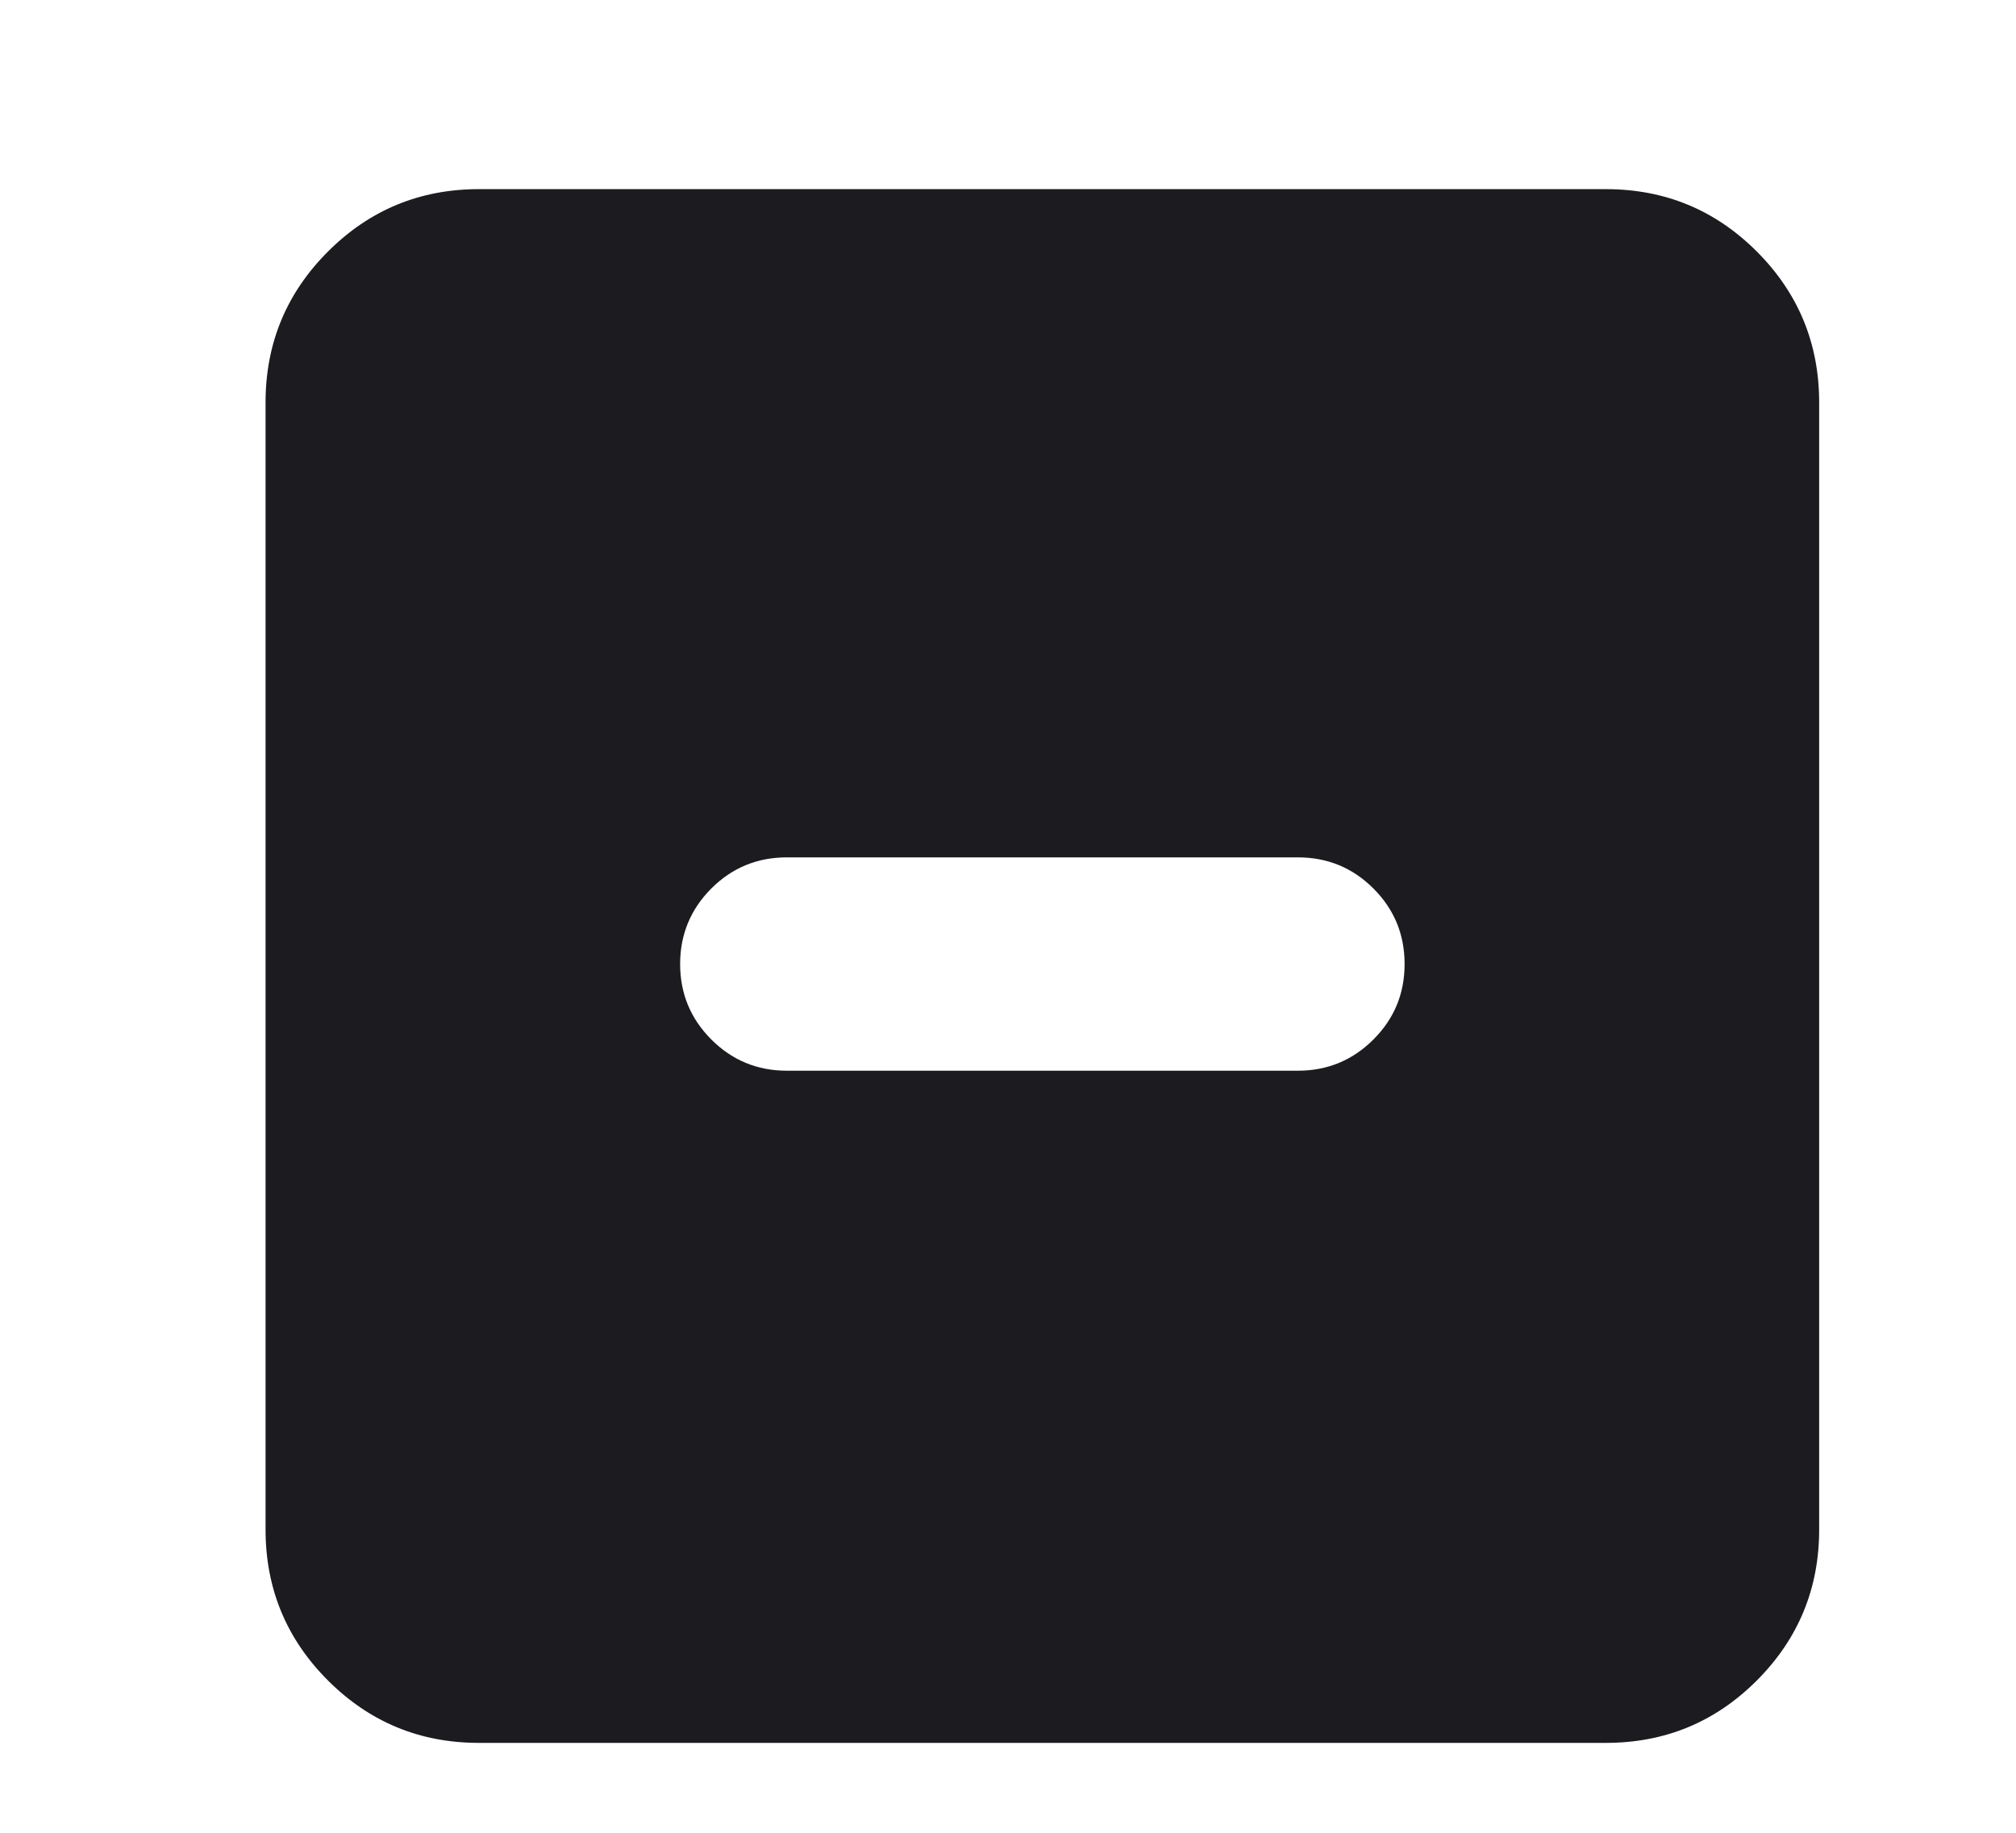
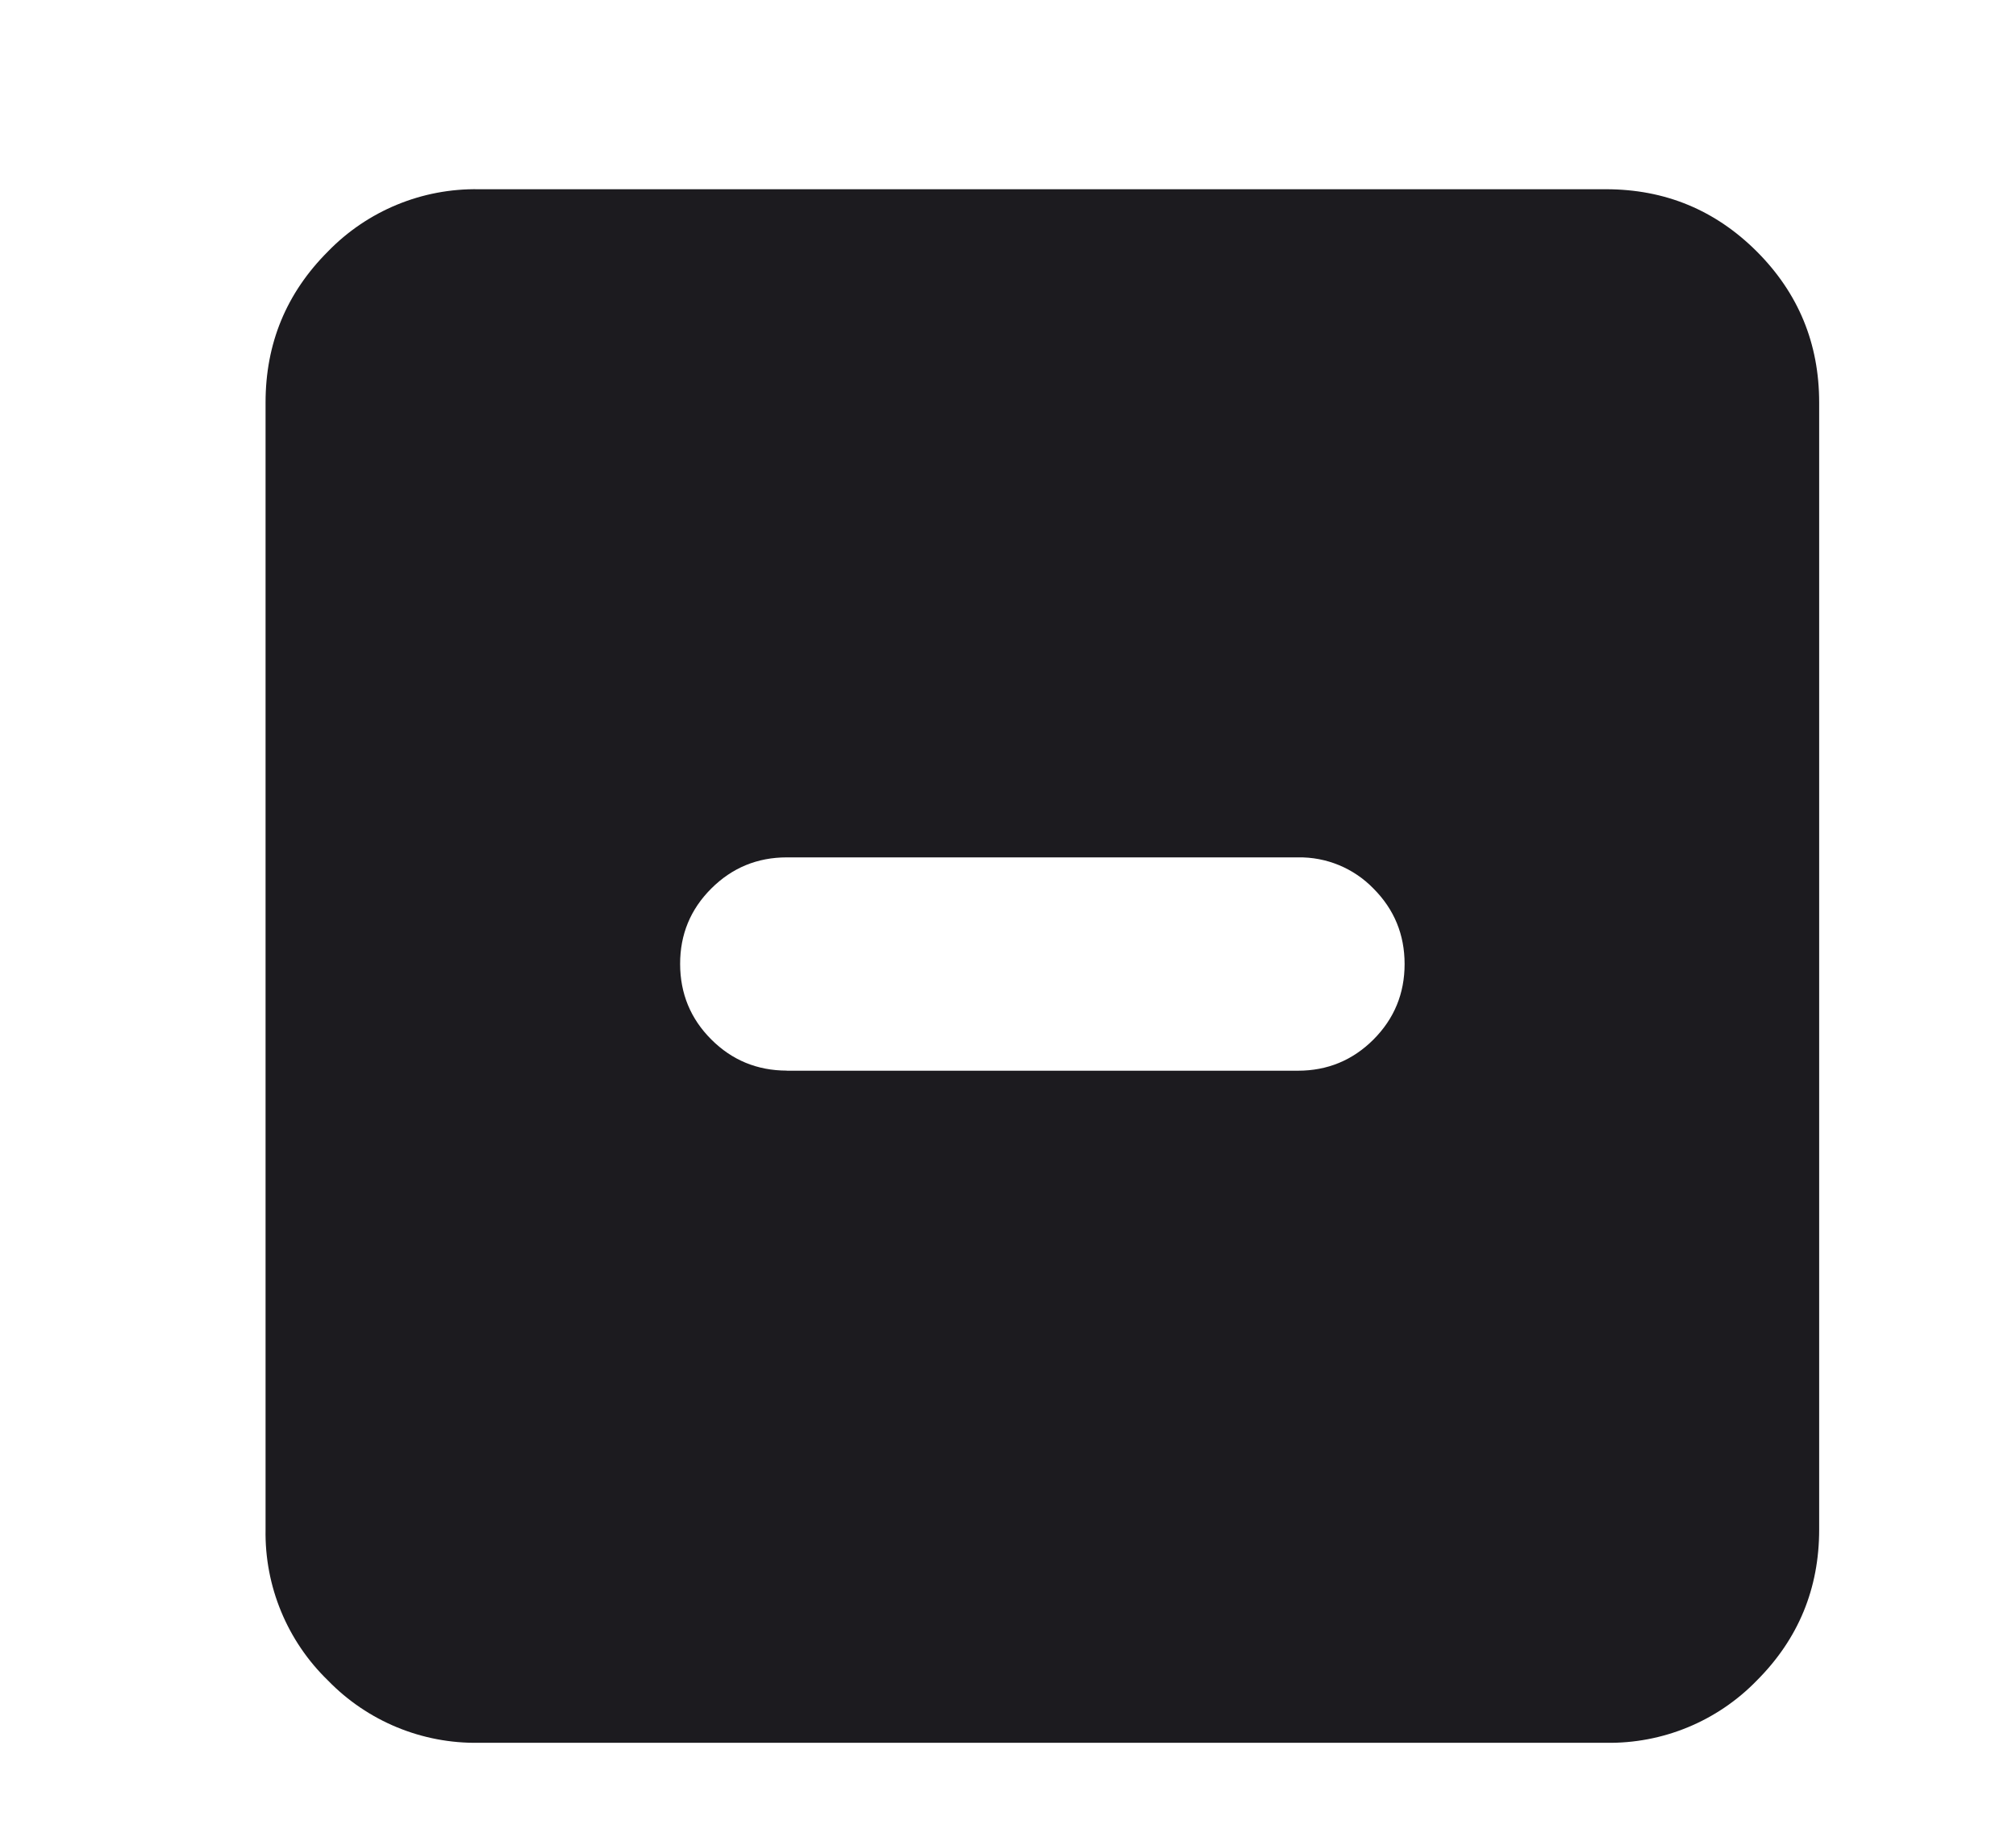
- <svg xmlns="http://www.w3.org/2000/svg" width="22" height="20" viewBox="0 0 22 20" fill="none">
-   <mask id="mask0_306_110" style="mask-type:alpha" maskUnits="userSpaceOnUse" x="0" y="0" width="22" height="22">
-     <rect x="0.833" width="21.083" height="21.083" fill="#D9D9D9" />
+ <svg xmlns="http://www.w3.org/2000/svg" width="22" height="20" fill="none" viewBox="0 0 22 20">
+   <mask id="a" width="22" height="22" x="0" y="0" maskUnits="userSpaceOnUse" style="mask-type:alpha">
+     <path fill="#d9d9d9" d="M.833 0h21.083v21.083H.833z" />
  </mask>
-   <g mask="url(#mask0_306_110)">
-     <path d="M8.586 11.684H14.164C14.486 11.684 14.761 11.57 14.988 11.343C15.215 11.116 15.328 10.842 15.328 10.52C15.328 10.198 15.215 9.923 14.988 9.696C14.761 9.469 14.486 9.356 14.164 9.356H8.586C8.264 9.356 7.989 9.469 7.762 9.696C7.536 9.923 7.422 10.198 7.422 10.52C7.422 10.842 7.536 11.116 7.762 11.343C7.989 11.57 8.264 11.684 8.586 11.684ZM5.226 19.019C4.582 19.019 4.033 18.792 3.579 18.338C3.125 17.884 2.898 17.335 2.898 16.691V4.392C2.898 3.748 3.125 3.199 3.579 2.745C4.033 2.291 4.582 2.064 5.226 2.064H17.524C18.169 2.064 18.718 2.291 19.172 2.745C19.625 3.199 19.852 3.748 19.852 4.392V16.691C19.852 17.335 19.625 17.884 19.172 18.338C18.718 18.792 18.169 19.019 17.524 19.019H5.226Z" fill="#1C1B1F" />
+   <g mask="url(#a)">
+     <path fill="#1c1b1f" d="M8.586 11.684h5.578q.483 0 .824-.34.34-.341.34-.824t-.34-.824a1.12 1.12 0 0 0-.824-.34H8.586q-.483 0-.824.34t-.34.824.34.823.824.34m-3.36 7.335a2.24 2.24 0 0 1-1.647-.68 2.24 2.24 0 0 1-.681-1.648V4.392q0-.966.68-1.647a2.24 2.24 0 0 1 1.648-.68h12.299q.966 0 1.647.68.68.681.68 1.647v12.299q0 .966-.68 1.647a2.24 2.24 0 0 1-1.648.68z" />
  </g>
</svg>
